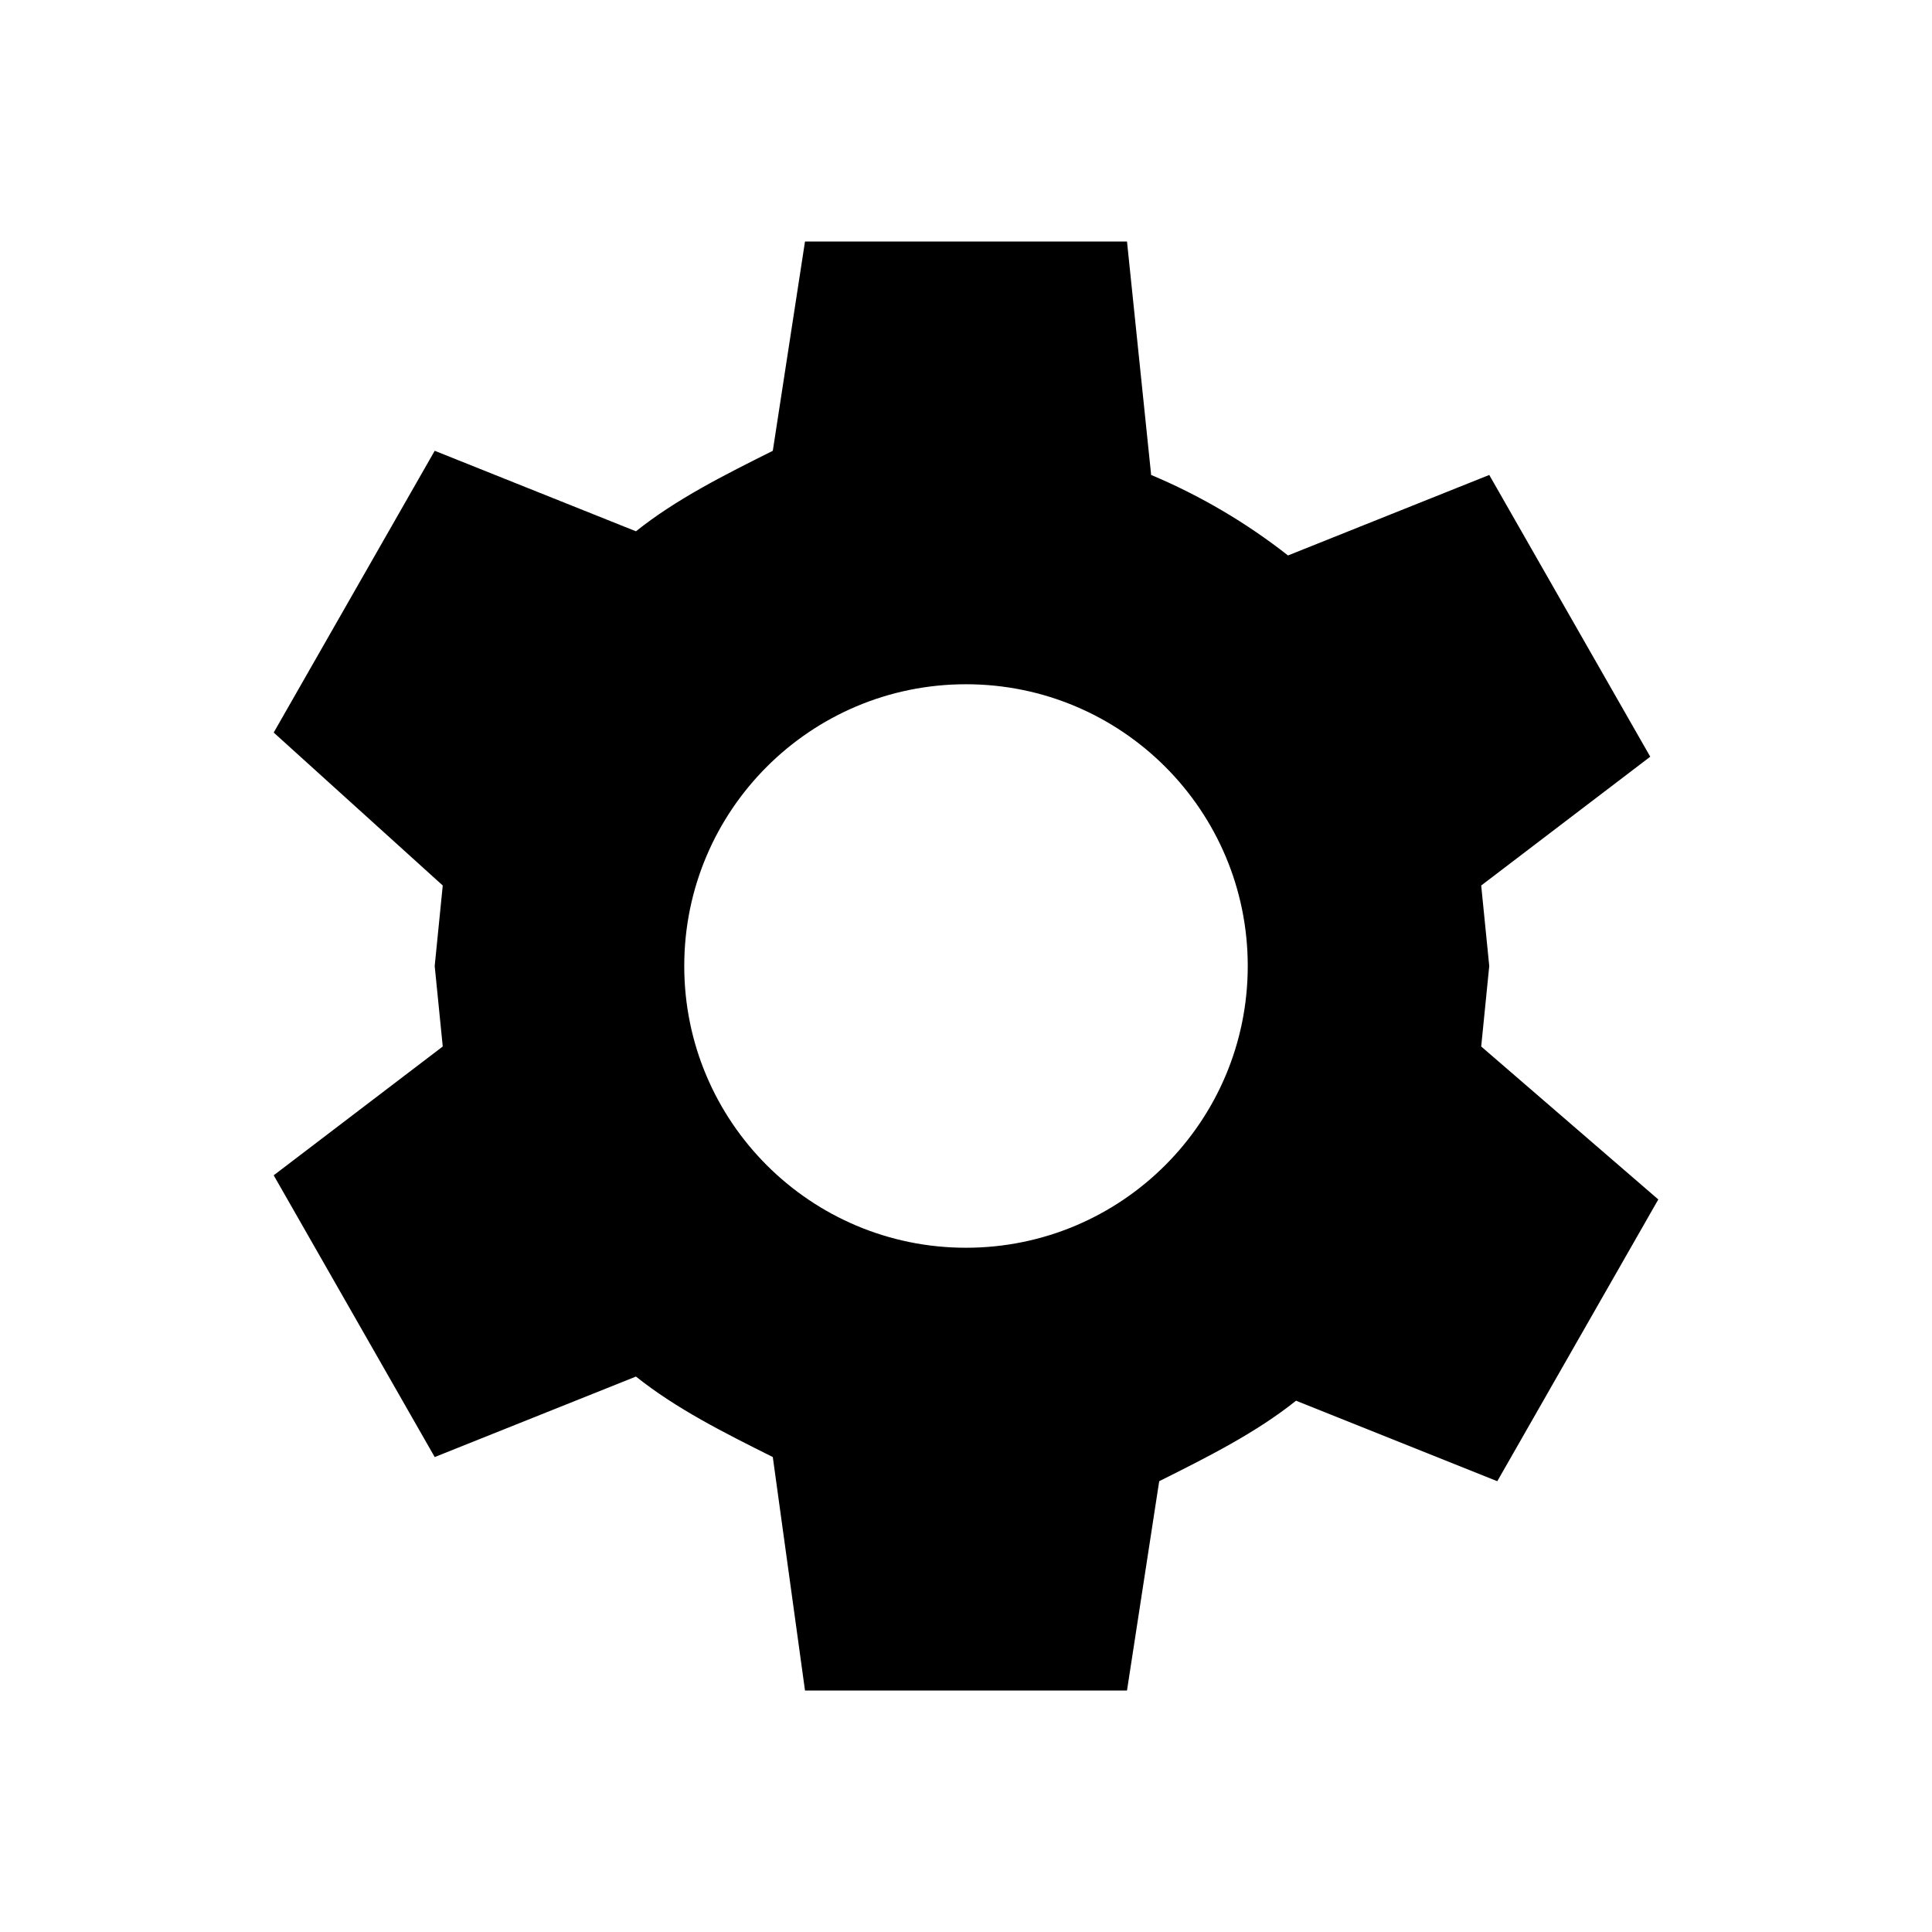
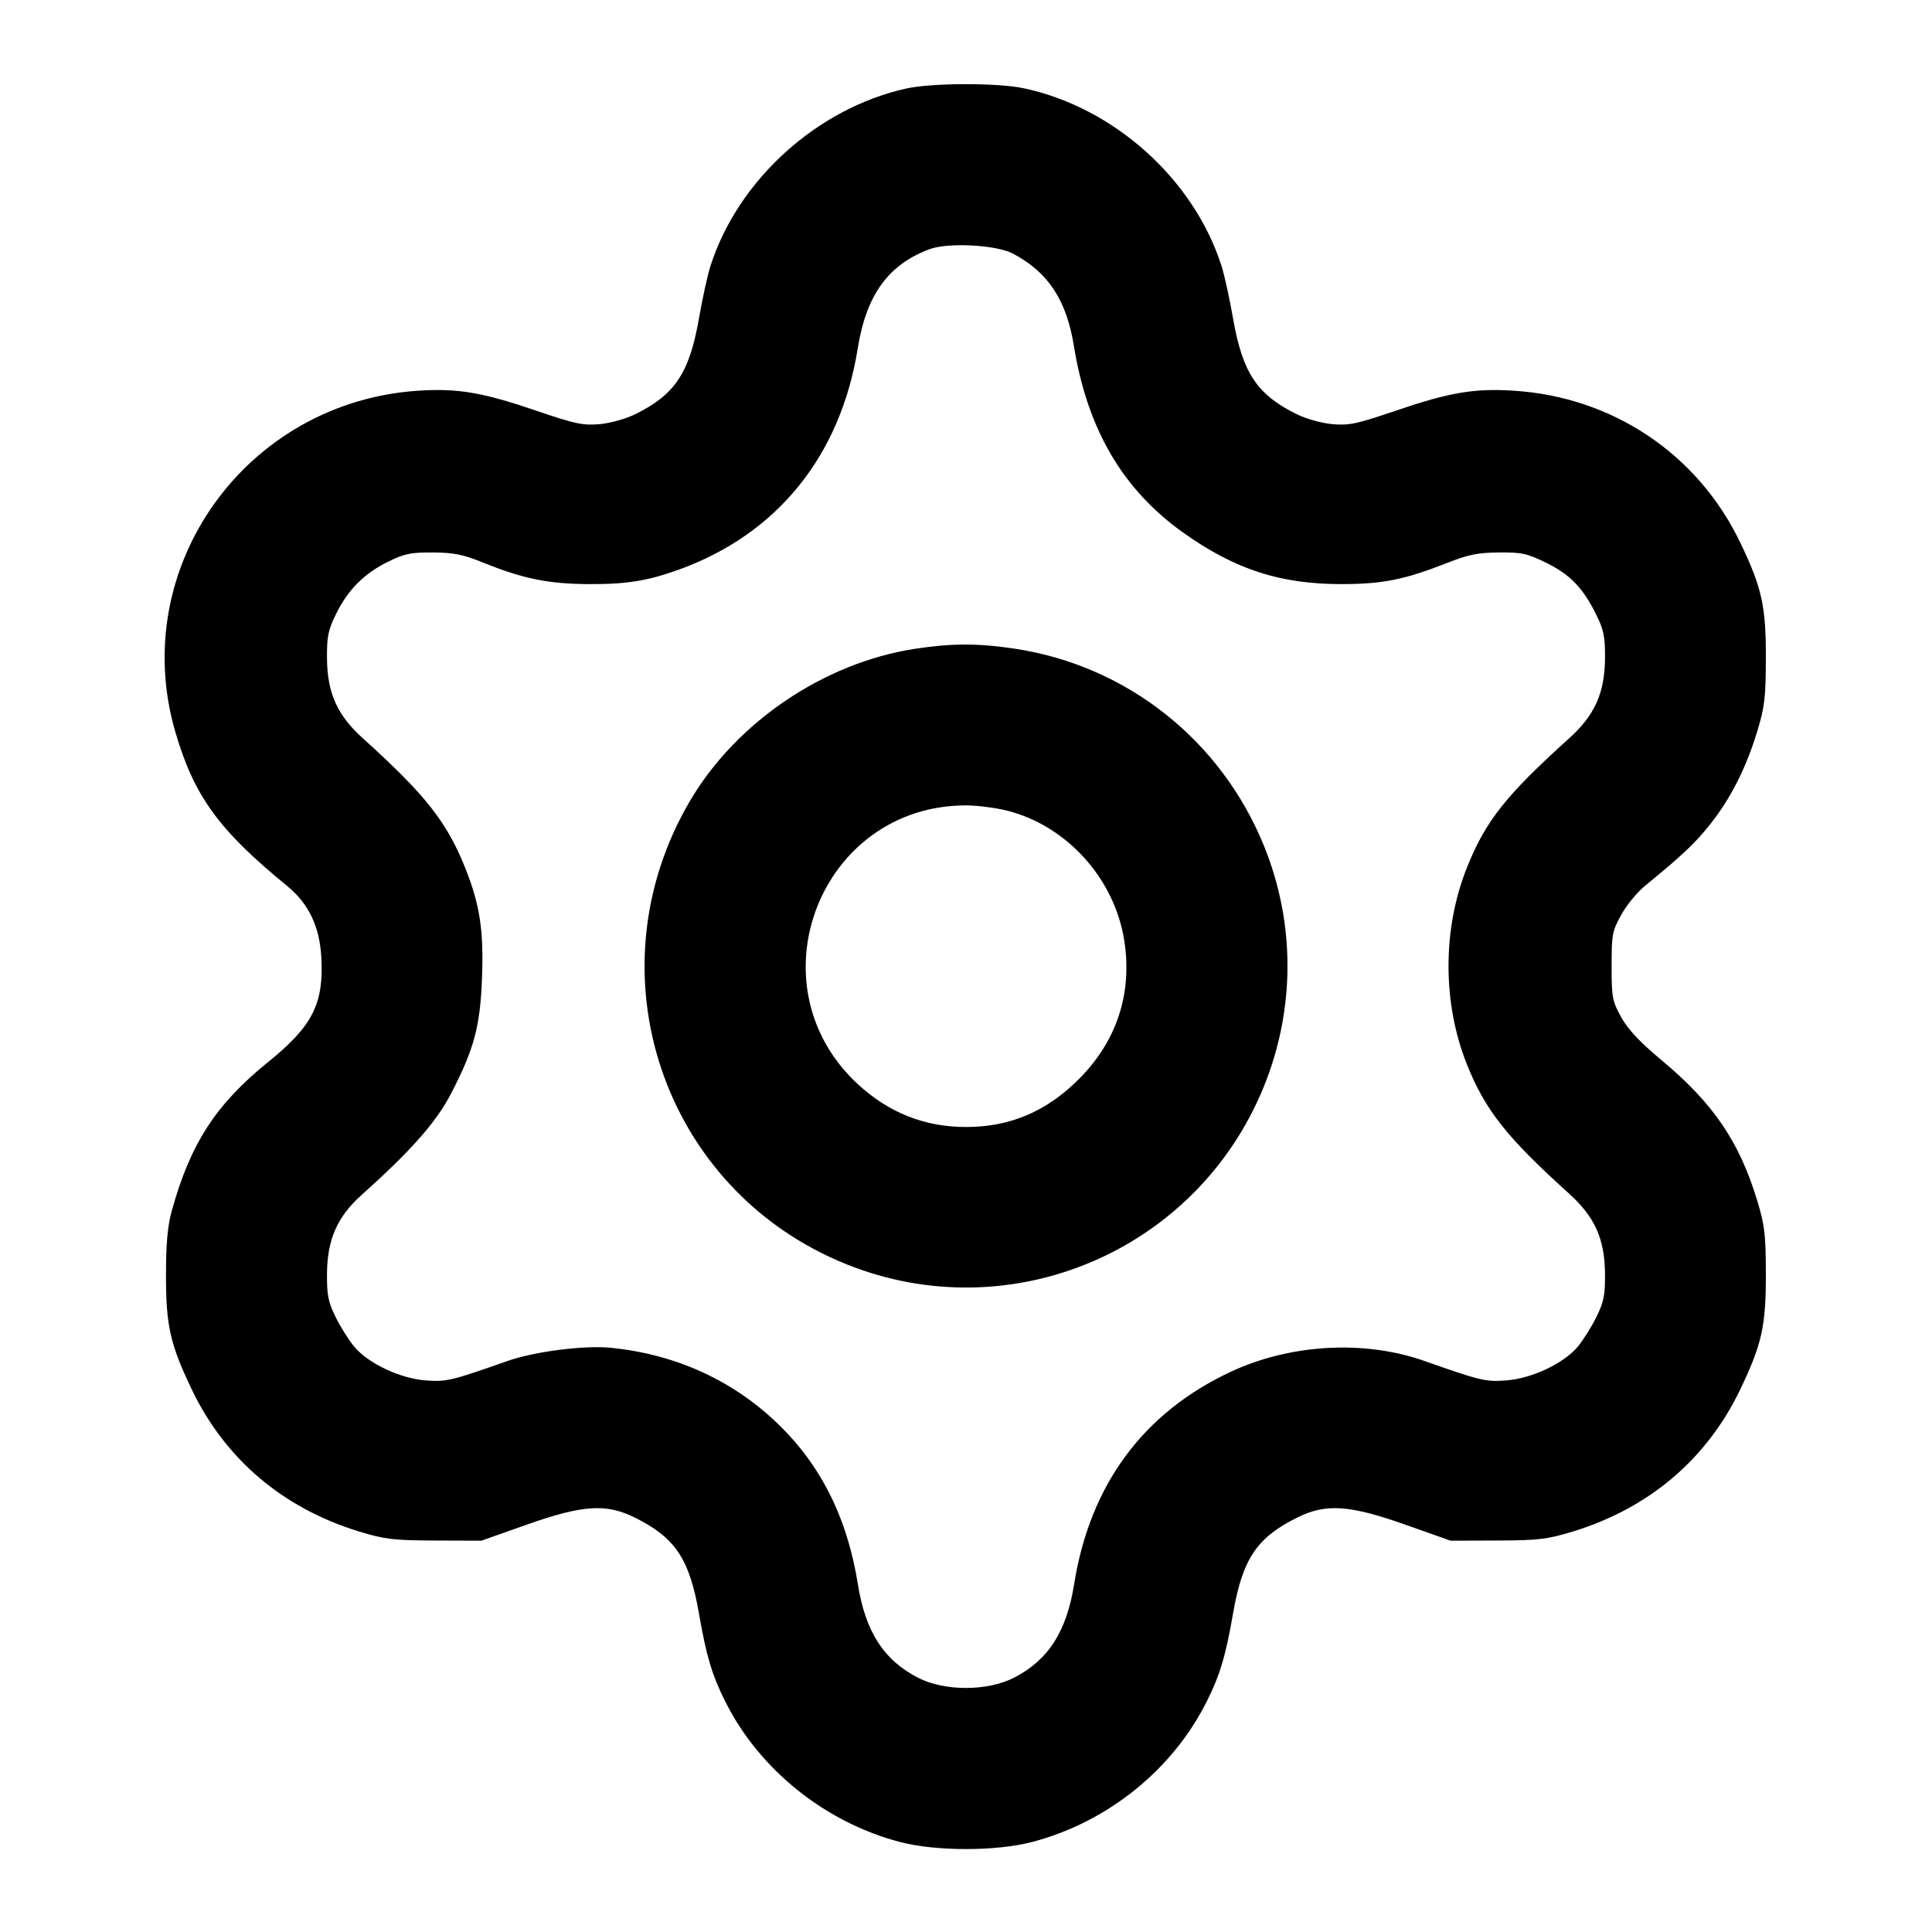
- <svg xmlns="http://www.w3.org/2000/svg" viewBox="0 0 24 24">
-   <path fill="#000000" d="m19.4 13 .1-1-.1-1 2.1-1.6-2-3.5-2.5 1a7.4 7.4 0 0 0-1.7-1L15 3h-4l-.4 2.6c-.6.3-1.2.6-1.7 1l-2.5-1-2 3.5L6.5 11l-.1 1 .1 1-2.1 1.6 2 3.5 2.5-1c.5.4 1.1.7 1.7 1L11 21h4l.4-2.6c.6-.3 1.2-.6 1.7-1l2.5 1 2-3.5zM13 15.5a3.5 3.5 0 1 1 0-7 3.5 3.5 0 0 1 0 7z" transform="translate(-1 0)" />
+ <svg xmlns="http://www.w3.org/2000/svg" width="24" height="24" viewBox="0 0 24 24">
+   <path fill="#000000" fill-rule="evenodd" d="M11.260 1.099 C 10.154 1.343,9.170 2.233,8.827 3.300 C 8.791 3.410,8.727 3.702,8.684 3.949 C 8.565 4.632,8.386 4.902,7.892 5.145 C 7.775 5.203,7.582 5.257,7.449 5.269 C 7.242 5.287,7.148 5.267,6.677 5.107 C 6.000 4.875,5.690 4.822,5.202 4.853 C 3.054 4.990,1.583 7.051,2.178 9.092 C 2.410 9.888,2.715 10.309,3.565 11.004 C 3.836 11.226,3.972 11.511,3.992 11.900 C 4.022 12.473,3.881 12.749,3.327 13.196 C 2.681 13.719,2.365 14.207,2.134 15.040 C 2.082 15.230,2.062 15.444,2.062 15.840 C 2.061 16.467,2.114 16.700,2.382 17.260 C 2.798 18.127,3.514 18.735,4.461 19.025 C 4.780 19.122,4.885 19.135,5.400 19.137 L 5.980 19.139 6.540 18.941 C 7.236 18.695,7.527 18.675,7.880 18.849 C 8.388 19.099,8.565 19.363,8.684 20.051 C 8.775 20.574,8.846 20.810,9.010 21.138 C 9.432 21.981,10.249 22.638,11.180 22.882 C 11.628 22.999,12.372 22.999,12.820 22.882 C 13.757 22.637,14.565 21.986,14.990 21.138 C 15.154 20.810,15.225 20.574,15.316 20.051 C 15.435 19.363,15.612 19.099,16.120 18.849 C 16.473 18.675,16.764 18.695,17.460 18.941 L 18.020 19.139 18.600 19.137 C 19.115 19.135,19.220 19.122,19.539 19.025 C 20.486 18.735,21.202 18.127,21.618 17.260 C 21.888 16.697,21.938 16.470,21.936 15.820 C 21.935 15.329,21.921 15.217,21.827 14.908 C 21.603 14.175,21.281 13.704,20.639 13.169 C 20.369 12.943,20.224 12.789,20.139 12.636 C 20.028 12.435,20.020 12.391,20.020 12.000 C 20.020 11.608,20.028 11.565,20.140 11.364 C 20.205 11.245,20.338 11.083,20.435 11.004 C 20.908 10.616,21.052 10.480,21.240 10.245 C 21.495 9.926,21.688 9.547,21.827 9.092 C 21.921 8.783,21.935 8.671,21.936 8.180 C 21.938 7.530,21.888 7.303,21.618 6.740 C 21.089 5.638,20.030 4.929,18.798 4.853 C 18.310 4.822,17.998 4.876,17.323 5.107 C 16.852 5.267,16.758 5.287,16.551 5.269 C 16.418 5.257,16.225 5.203,16.108 5.145 C 15.614 4.902,15.435 4.632,15.316 3.949 C 15.273 3.702,15.209 3.410,15.173 3.300 C 14.827 2.223,13.839 1.336,12.720 1.097 C 12.395 1.027,11.580 1.029,11.260 1.099 M12.580 3.149 C 13.020 3.380,13.248 3.725,13.341 4.302 C 13.509 5.334,13.948 6.083,14.700 6.618 C 15.347 7.077,15.908 7.258,16.680 7.256 C 17.184 7.254,17.449 7.200,17.980 6.992 C 18.240 6.889,18.360 6.865,18.621 6.863 C 18.906 6.860,18.971 6.875,19.209 6.992 C 19.506 7.138,19.666 7.304,19.831 7.640 C 19.923 7.826,19.940 7.910,19.938 8.180 C 19.934 8.610,19.811 8.884,19.492 9.172 C 18.706 9.881,18.453 10.200,18.223 10.777 C 17.918 11.538,17.918 12.461,18.222 13.221 C 18.450 13.791,18.718 14.130,19.492 14.828 C 19.811 15.116,19.934 15.390,19.938 15.820 C 19.940 16.090,19.923 16.174,19.831 16.360 C 19.772 16.481,19.668 16.647,19.600 16.728 C 19.428 16.936,19.030 17.124,18.712 17.148 C 18.454 17.167,18.398 17.154,17.694 16.906 C 16.947 16.643,16.027 16.695,15.286 17.042 C 14.200 17.551,13.541 18.445,13.344 19.675 C 13.250 20.267,13.024 20.621,12.598 20.840 C 12.267 21.011,11.734 21.011,11.405 20.842 C 10.976 20.621,10.750 20.269,10.656 19.675 C 10.535 18.921,10.249 18.307,9.789 17.815 C 9.214 17.200,8.457 16.830,7.591 16.743 C 7.262 16.709,6.639 16.789,6.306 16.906 C 5.602 17.154,5.546 17.167,5.288 17.148 C 4.970 17.124,4.572 16.936,4.400 16.728 C 4.332 16.647,4.228 16.481,4.169 16.360 C 4.077 16.174,4.060 16.090,4.062 15.820 C 4.065 15.400,4.190 15.115,4.487 14.849 C 5.110 14.290,5.420 13.940,5.606 13.579 C 5.891 13.029,5.966 12.748,5.988 12.140 C 6.010 11.557,5.960 11.233,5.778 10.779 C 5.550 10.209,5.282 9.870,4.508 9.172 C 4.189 8.884,4.066 8.610,4.062 8.180 C 4.060 7.905,4.076 7.827,4.176 7.624 C 4.323 7.325,4.525 7.123,4.824 6.976 C 5.027 6.877,5.105 6.861,5.380 6.863 C 5.640 6.865,5.756 6.889,6.000 6.988 C 6.496 7.189,6.812 7.254,7.320 7.256 C 7.784 7.258,8.044 7.216,8.431 7.077 C 9.655 6.635,10.440 5.665,10.655 4.329 C 10.761 3.664,11.035 3.286,11.548 3.095 C 11.777 3.010,12.374 3.041,12.580 3.149 M11.358 8.061 C 10.230 8.237,9.143 8.974,8.569 9.953 C 7.320 12.083,8.233 14.785,10.512 15.704 C 12.558 16.528,14.877 15.538,15.704 13.488 C 16.090 12.530,16.090 11.469,15.705 10.516 C 15.172 9.197,14.001 8.269,12.605 8.058 C 12.144 7.989,11.816 7.990,11.358 8.061 M12.523 10.073 C 13.262 10.266,13.850 10.924,13.967 11.690 C 14.067 12.343,13.873 12.933,13.403 13.404 C 13.002 13.807,12.547 14.000,12.000 14.000 C 11.485 14.000,11.038 13.822,10.653 13.465 C 9.323 12.229,10.189 10.005,12.000 10.005 C 12.143 10.005,12.378 10.036,12.523 10.073" />
</svg>
